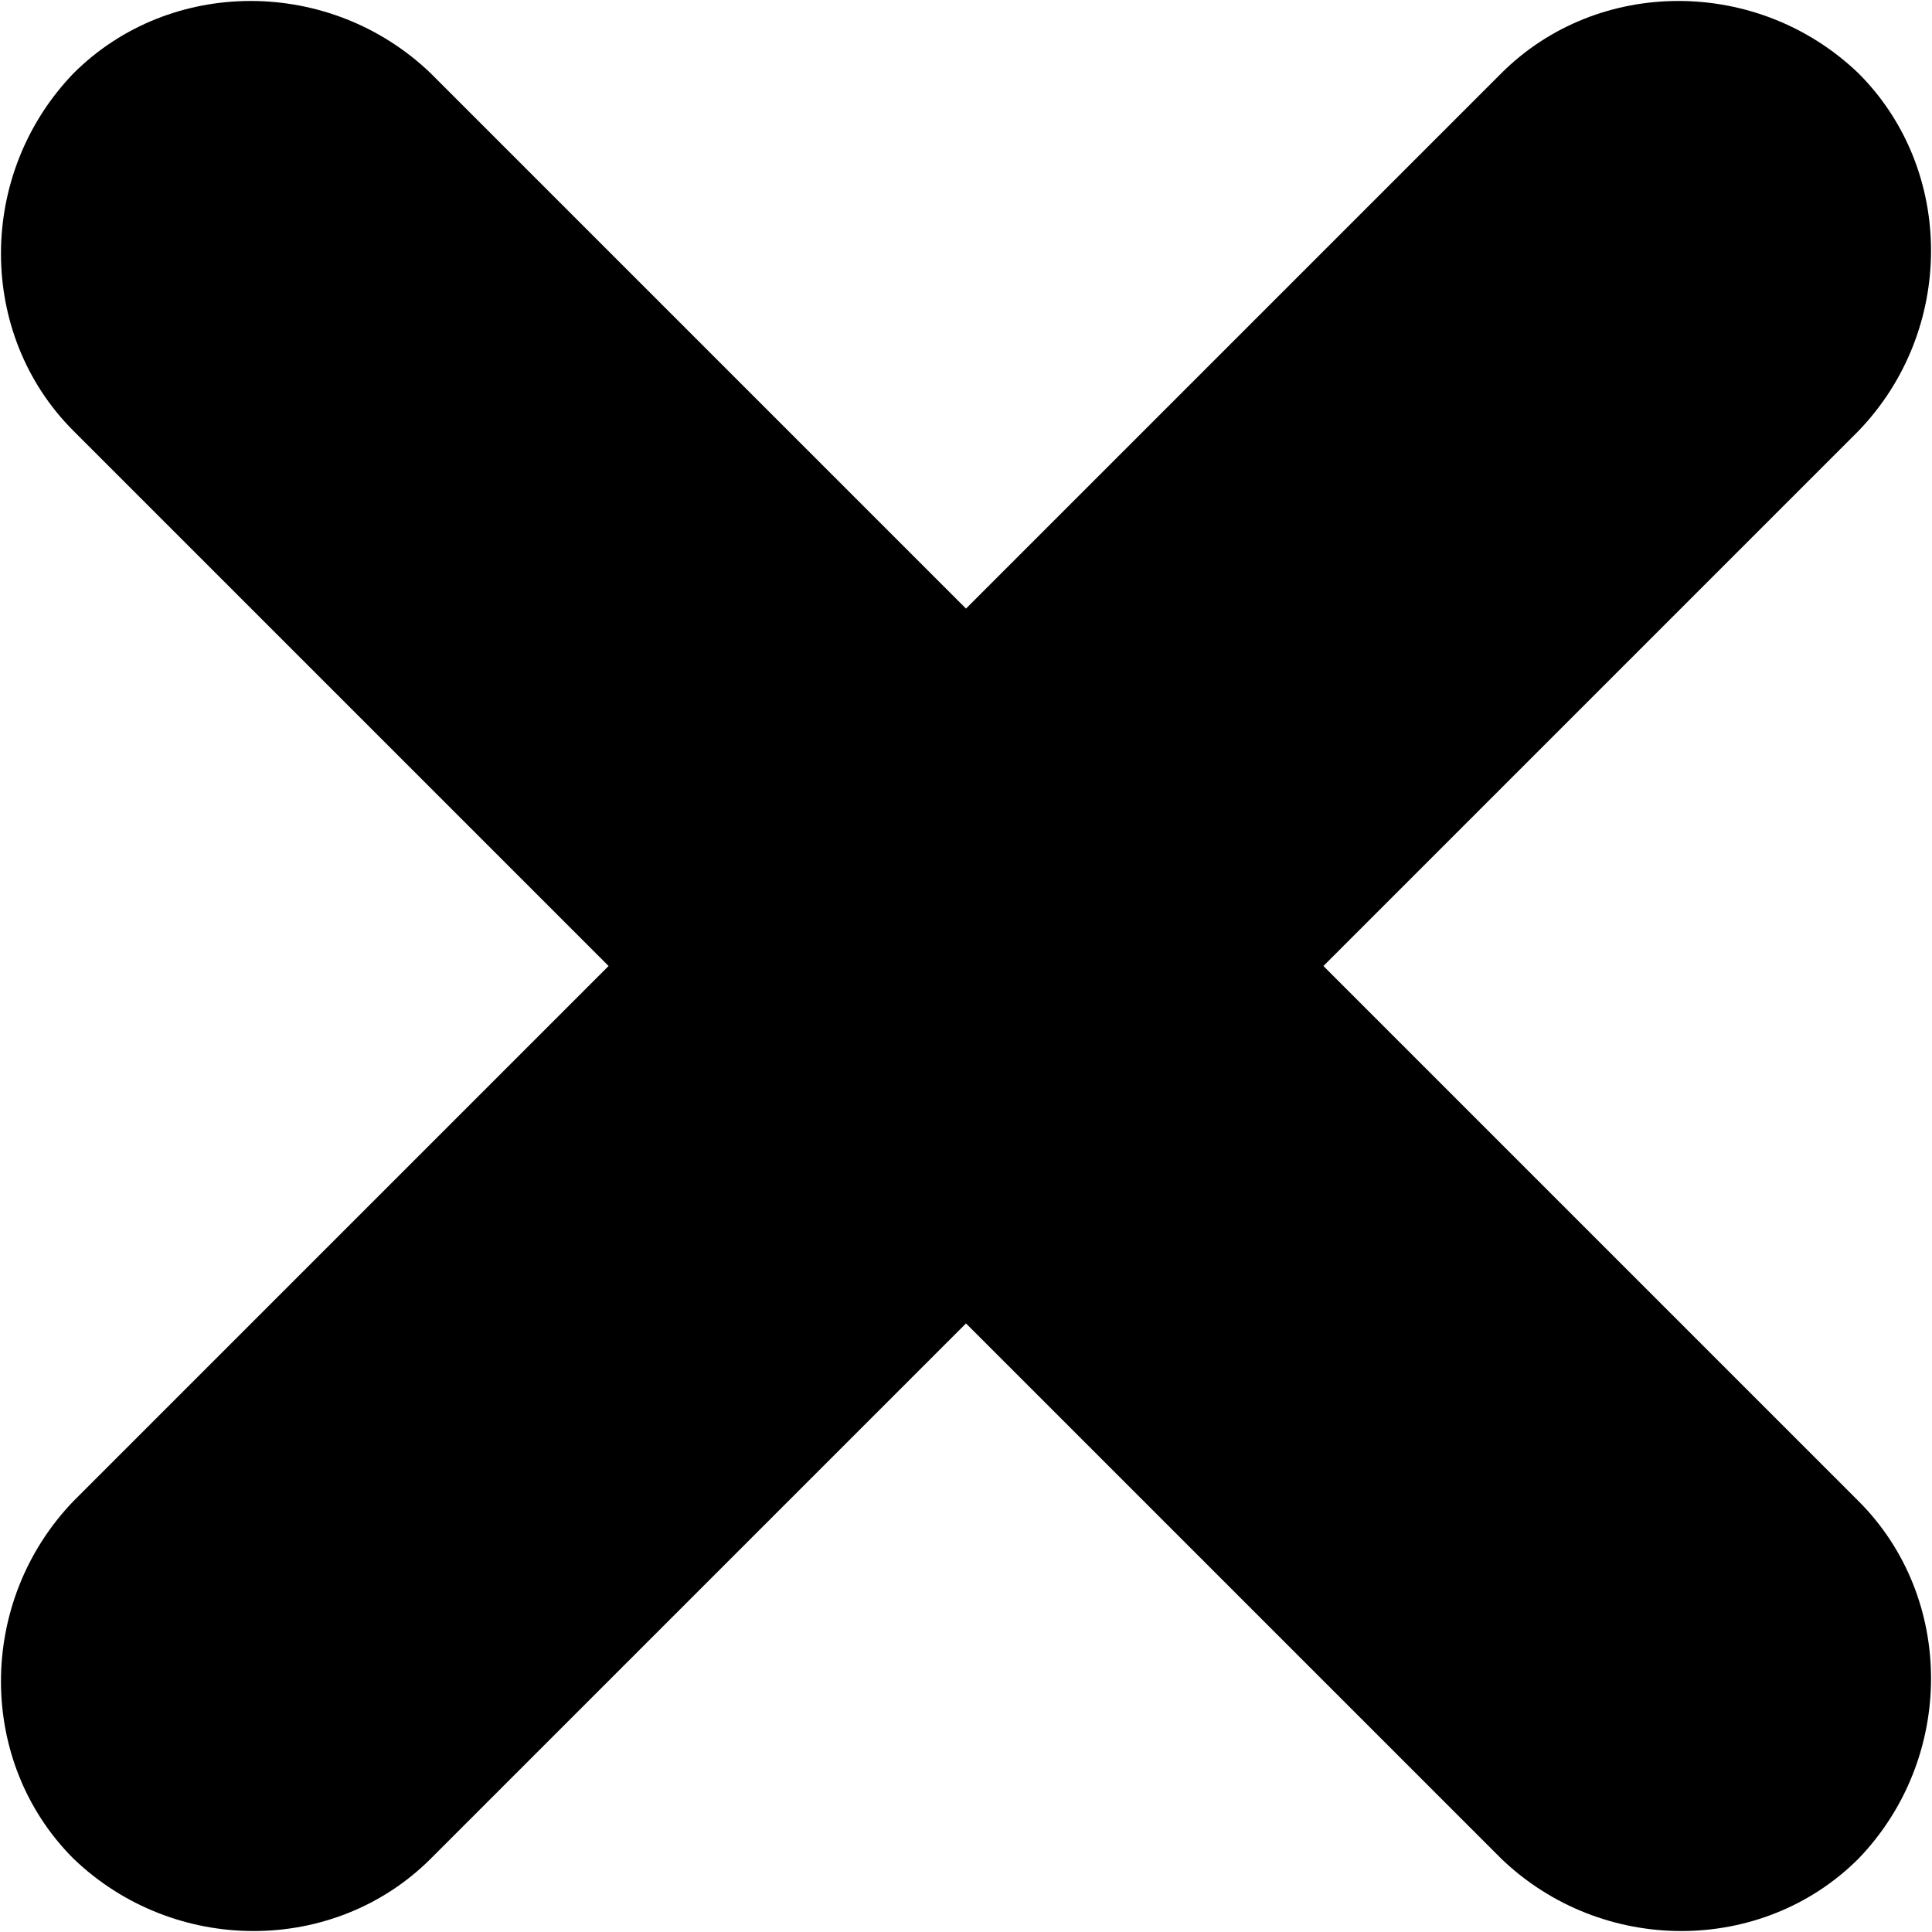
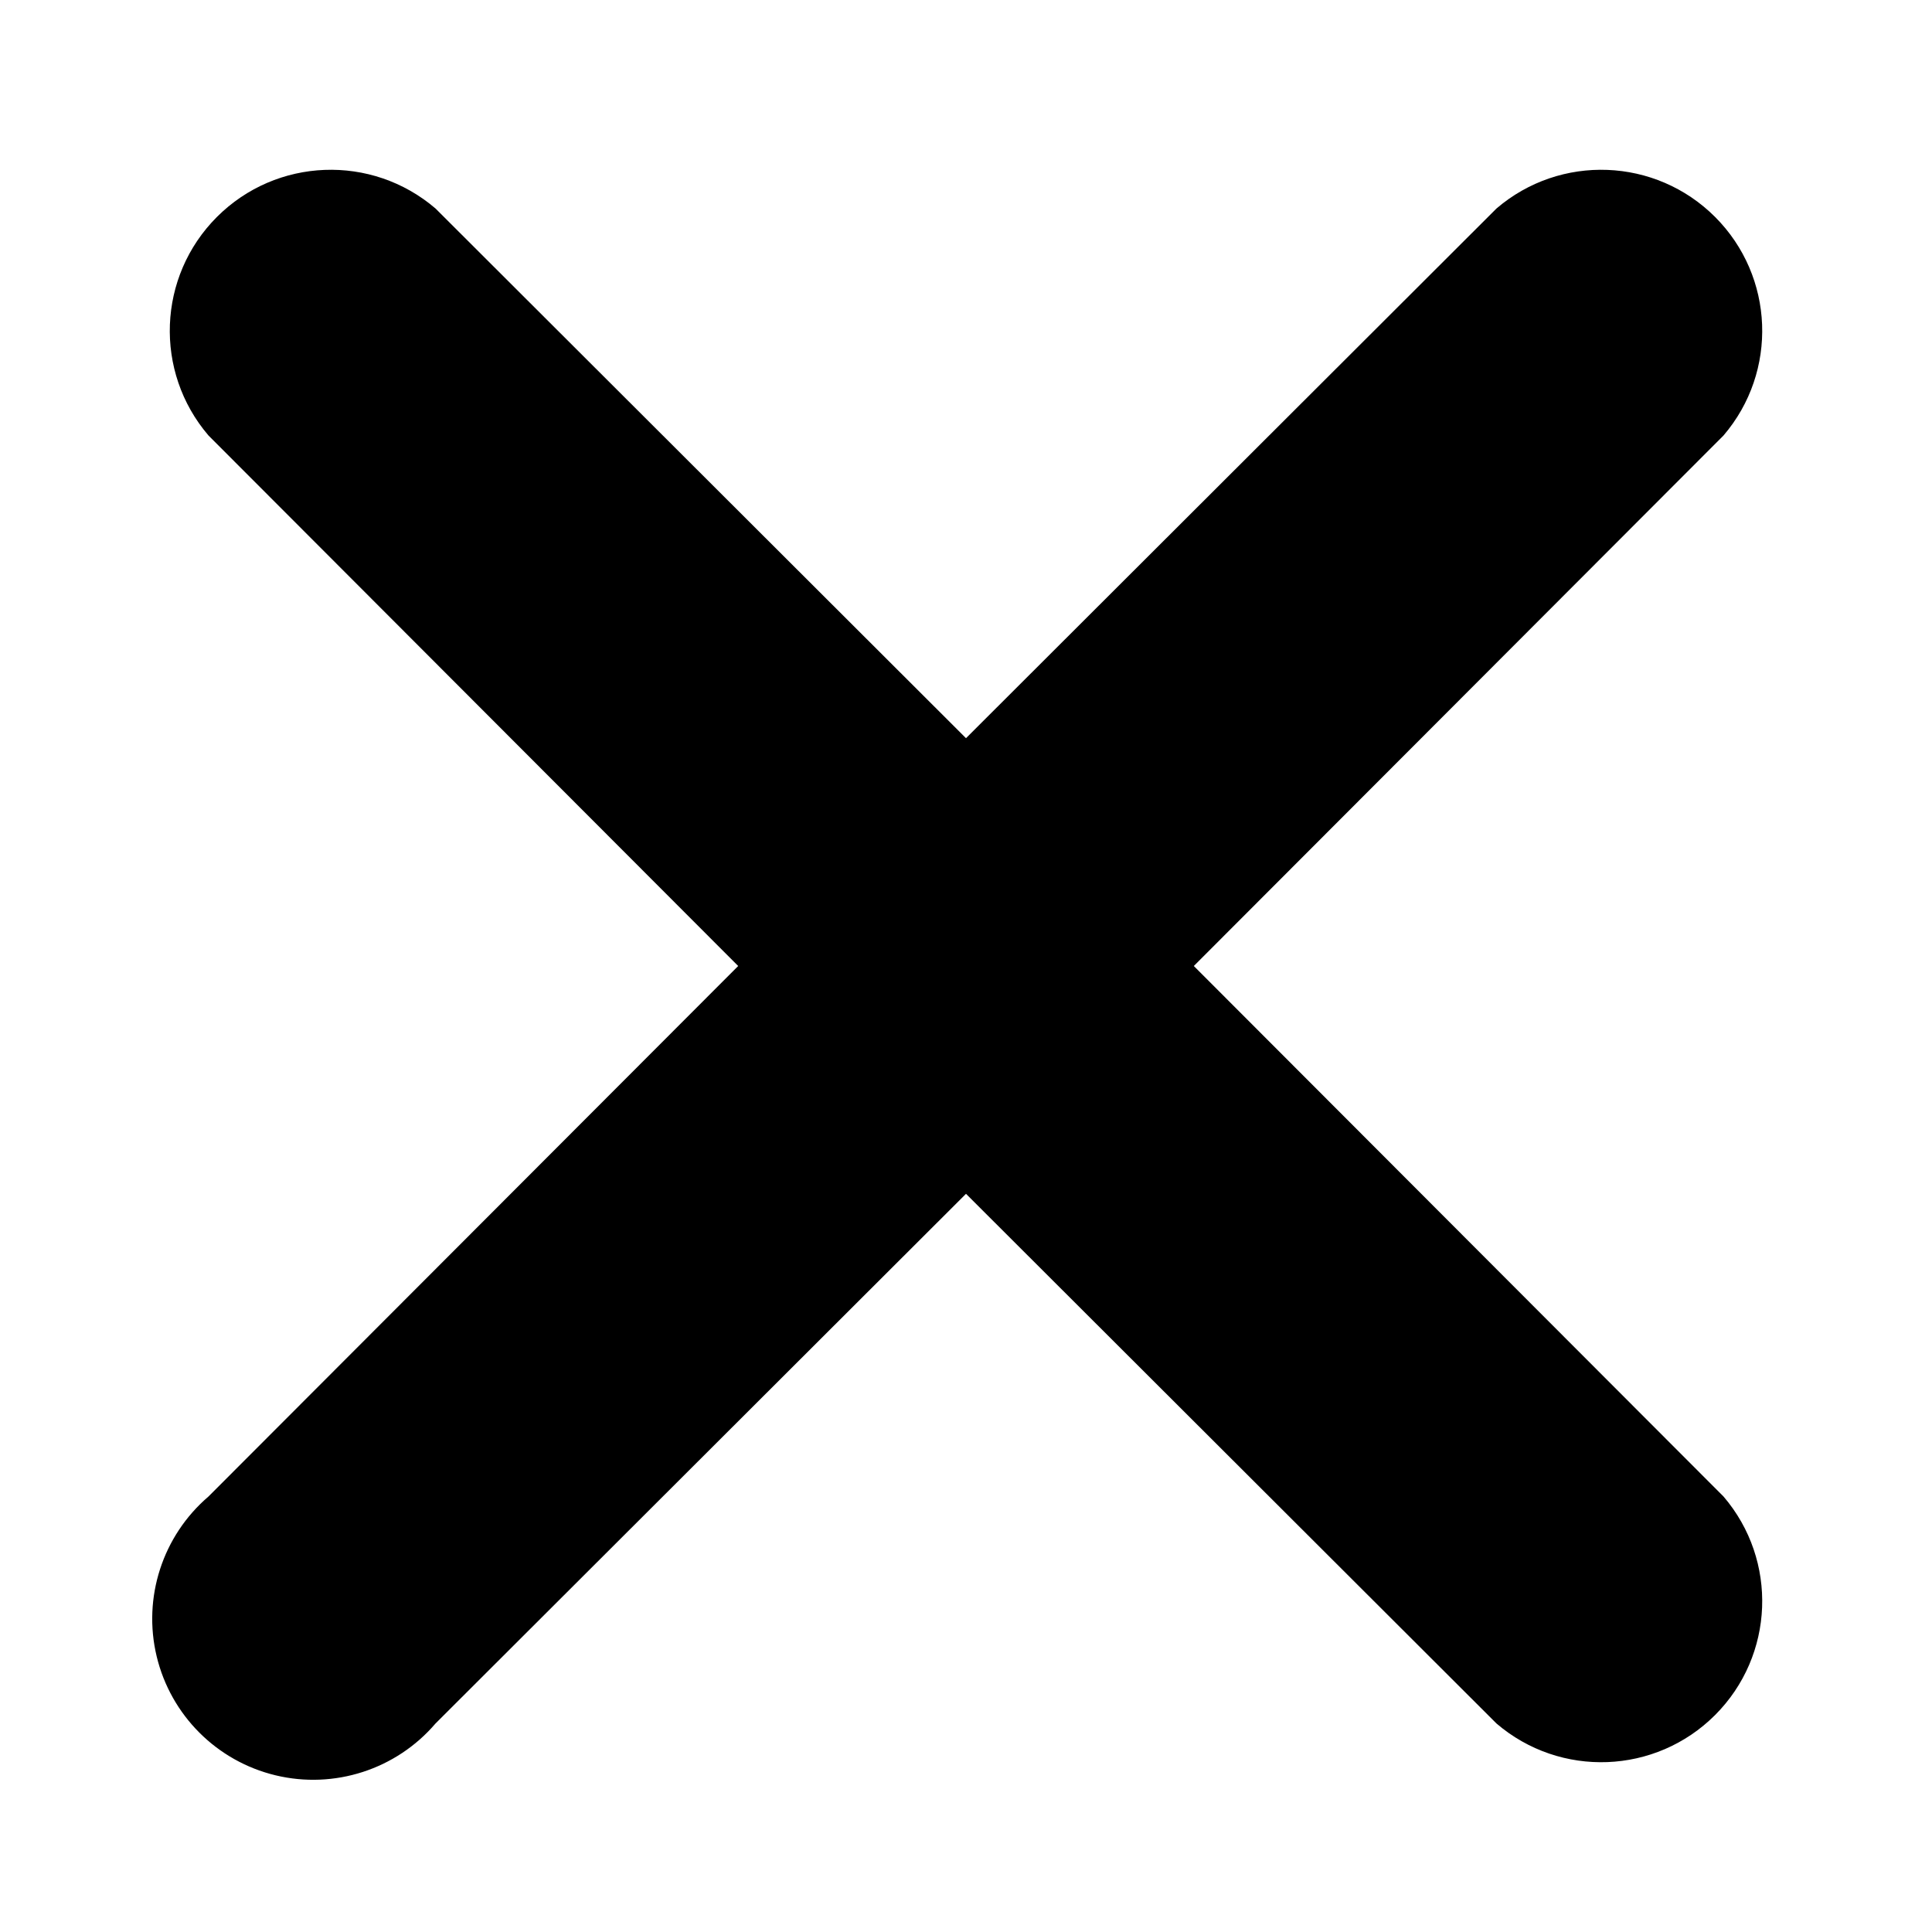
- <svg xmlns="http://www.w3.org/2000/svg" version="1.1" id="Layer_1" x="0px" y="0px" width="100px" height="100px" viewBox="13 0 100 100" style="enable-background:new 13 0 100 100;" xml:space="preserve">
-   <path d="M81.5,50l27.7,27.7c5,5,5,13.3,0,18.5c-5,5-13.3,5-18.5,0L63,68.5L35.3,96.2c-5,5-13.3,5-18.5,0c-5-5-5-13.3,0-18.5L44.5,50  L16.8,22.3c-5-5-5-13.3,0-18.5c5-5,13.3-5,18.5,0L63,31.5L90.7,3.8c5-5,13.3-5,18.5,0c5,5,5,13.3,0,18.5L81.5,50z" />
+ <svg xmlns="http://www.w3.org/2000/svg" viewBox="0 0 24 24">
+   <path d="M14.83,12l6.58-6.59a2,2,0,0,0-2.82-2.82L12,9.17,5.41,2.59A2,2,0,0,0,2.59,5.41L9.17,12,2.59,18.59a2,2,0,1,0,2.82,2.82L12,14.83l6.59,6.58a2,2,0,0,0,2.82-2.82Z" />
</svg>
